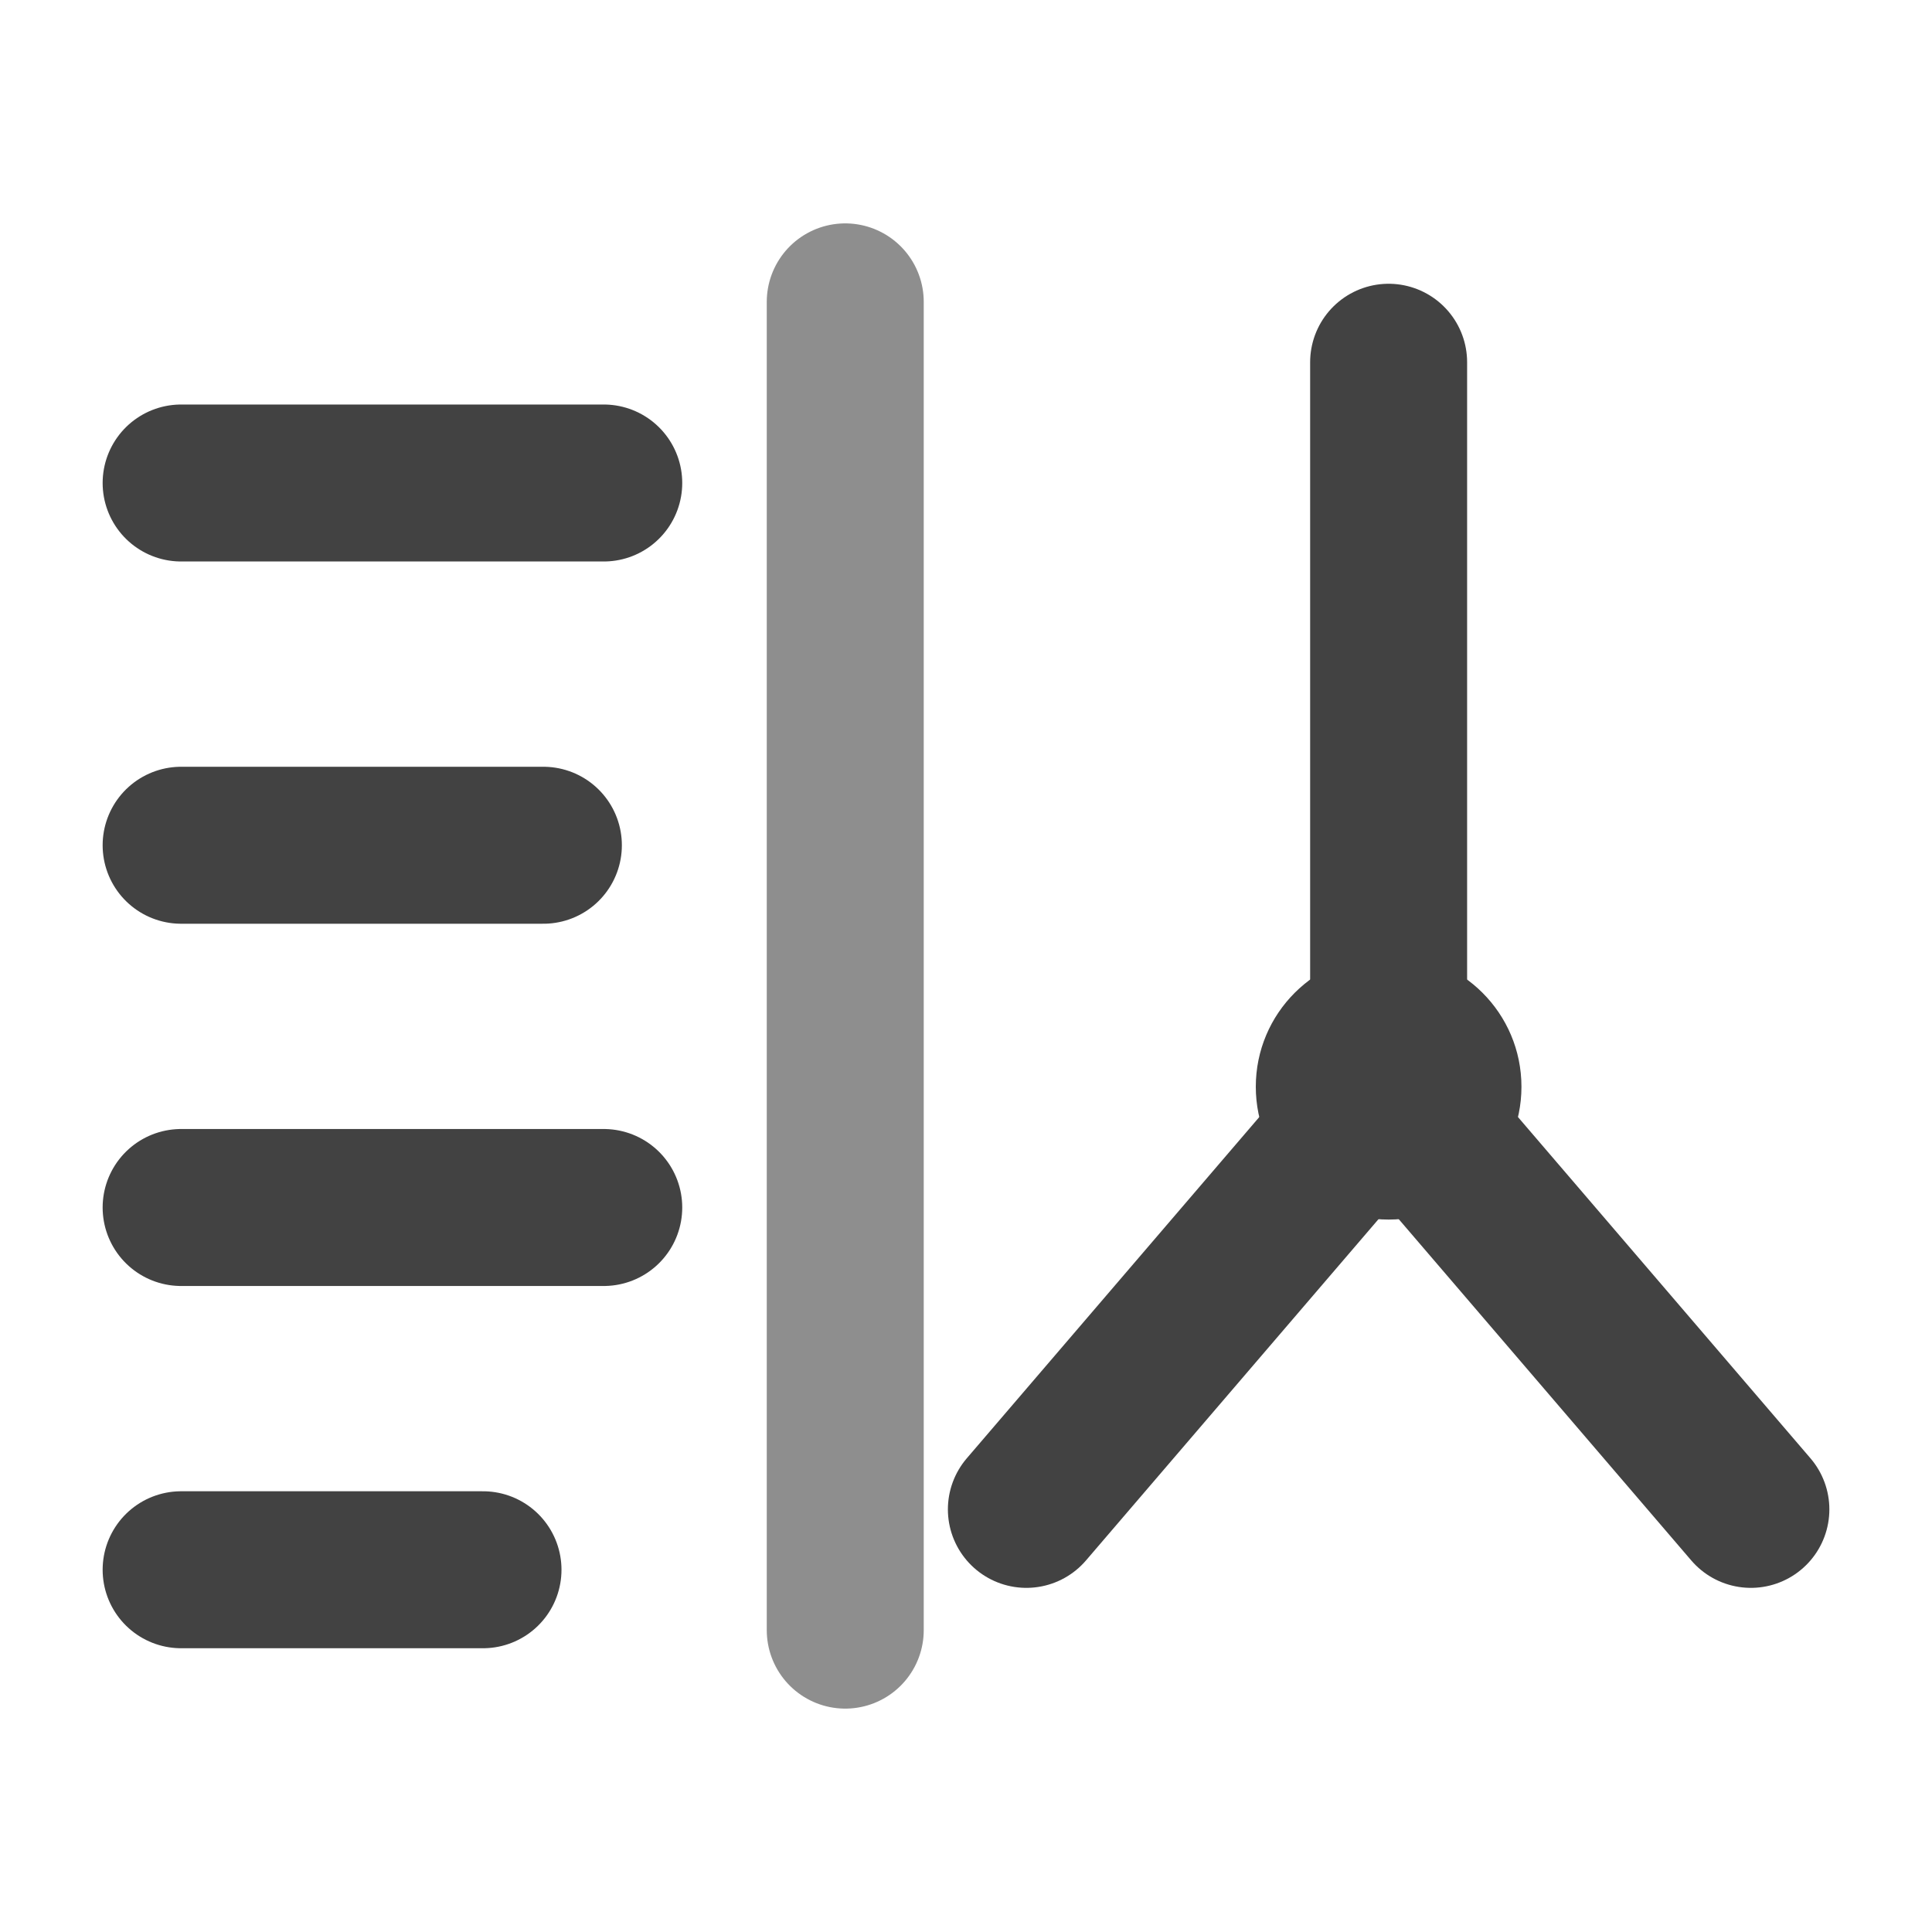
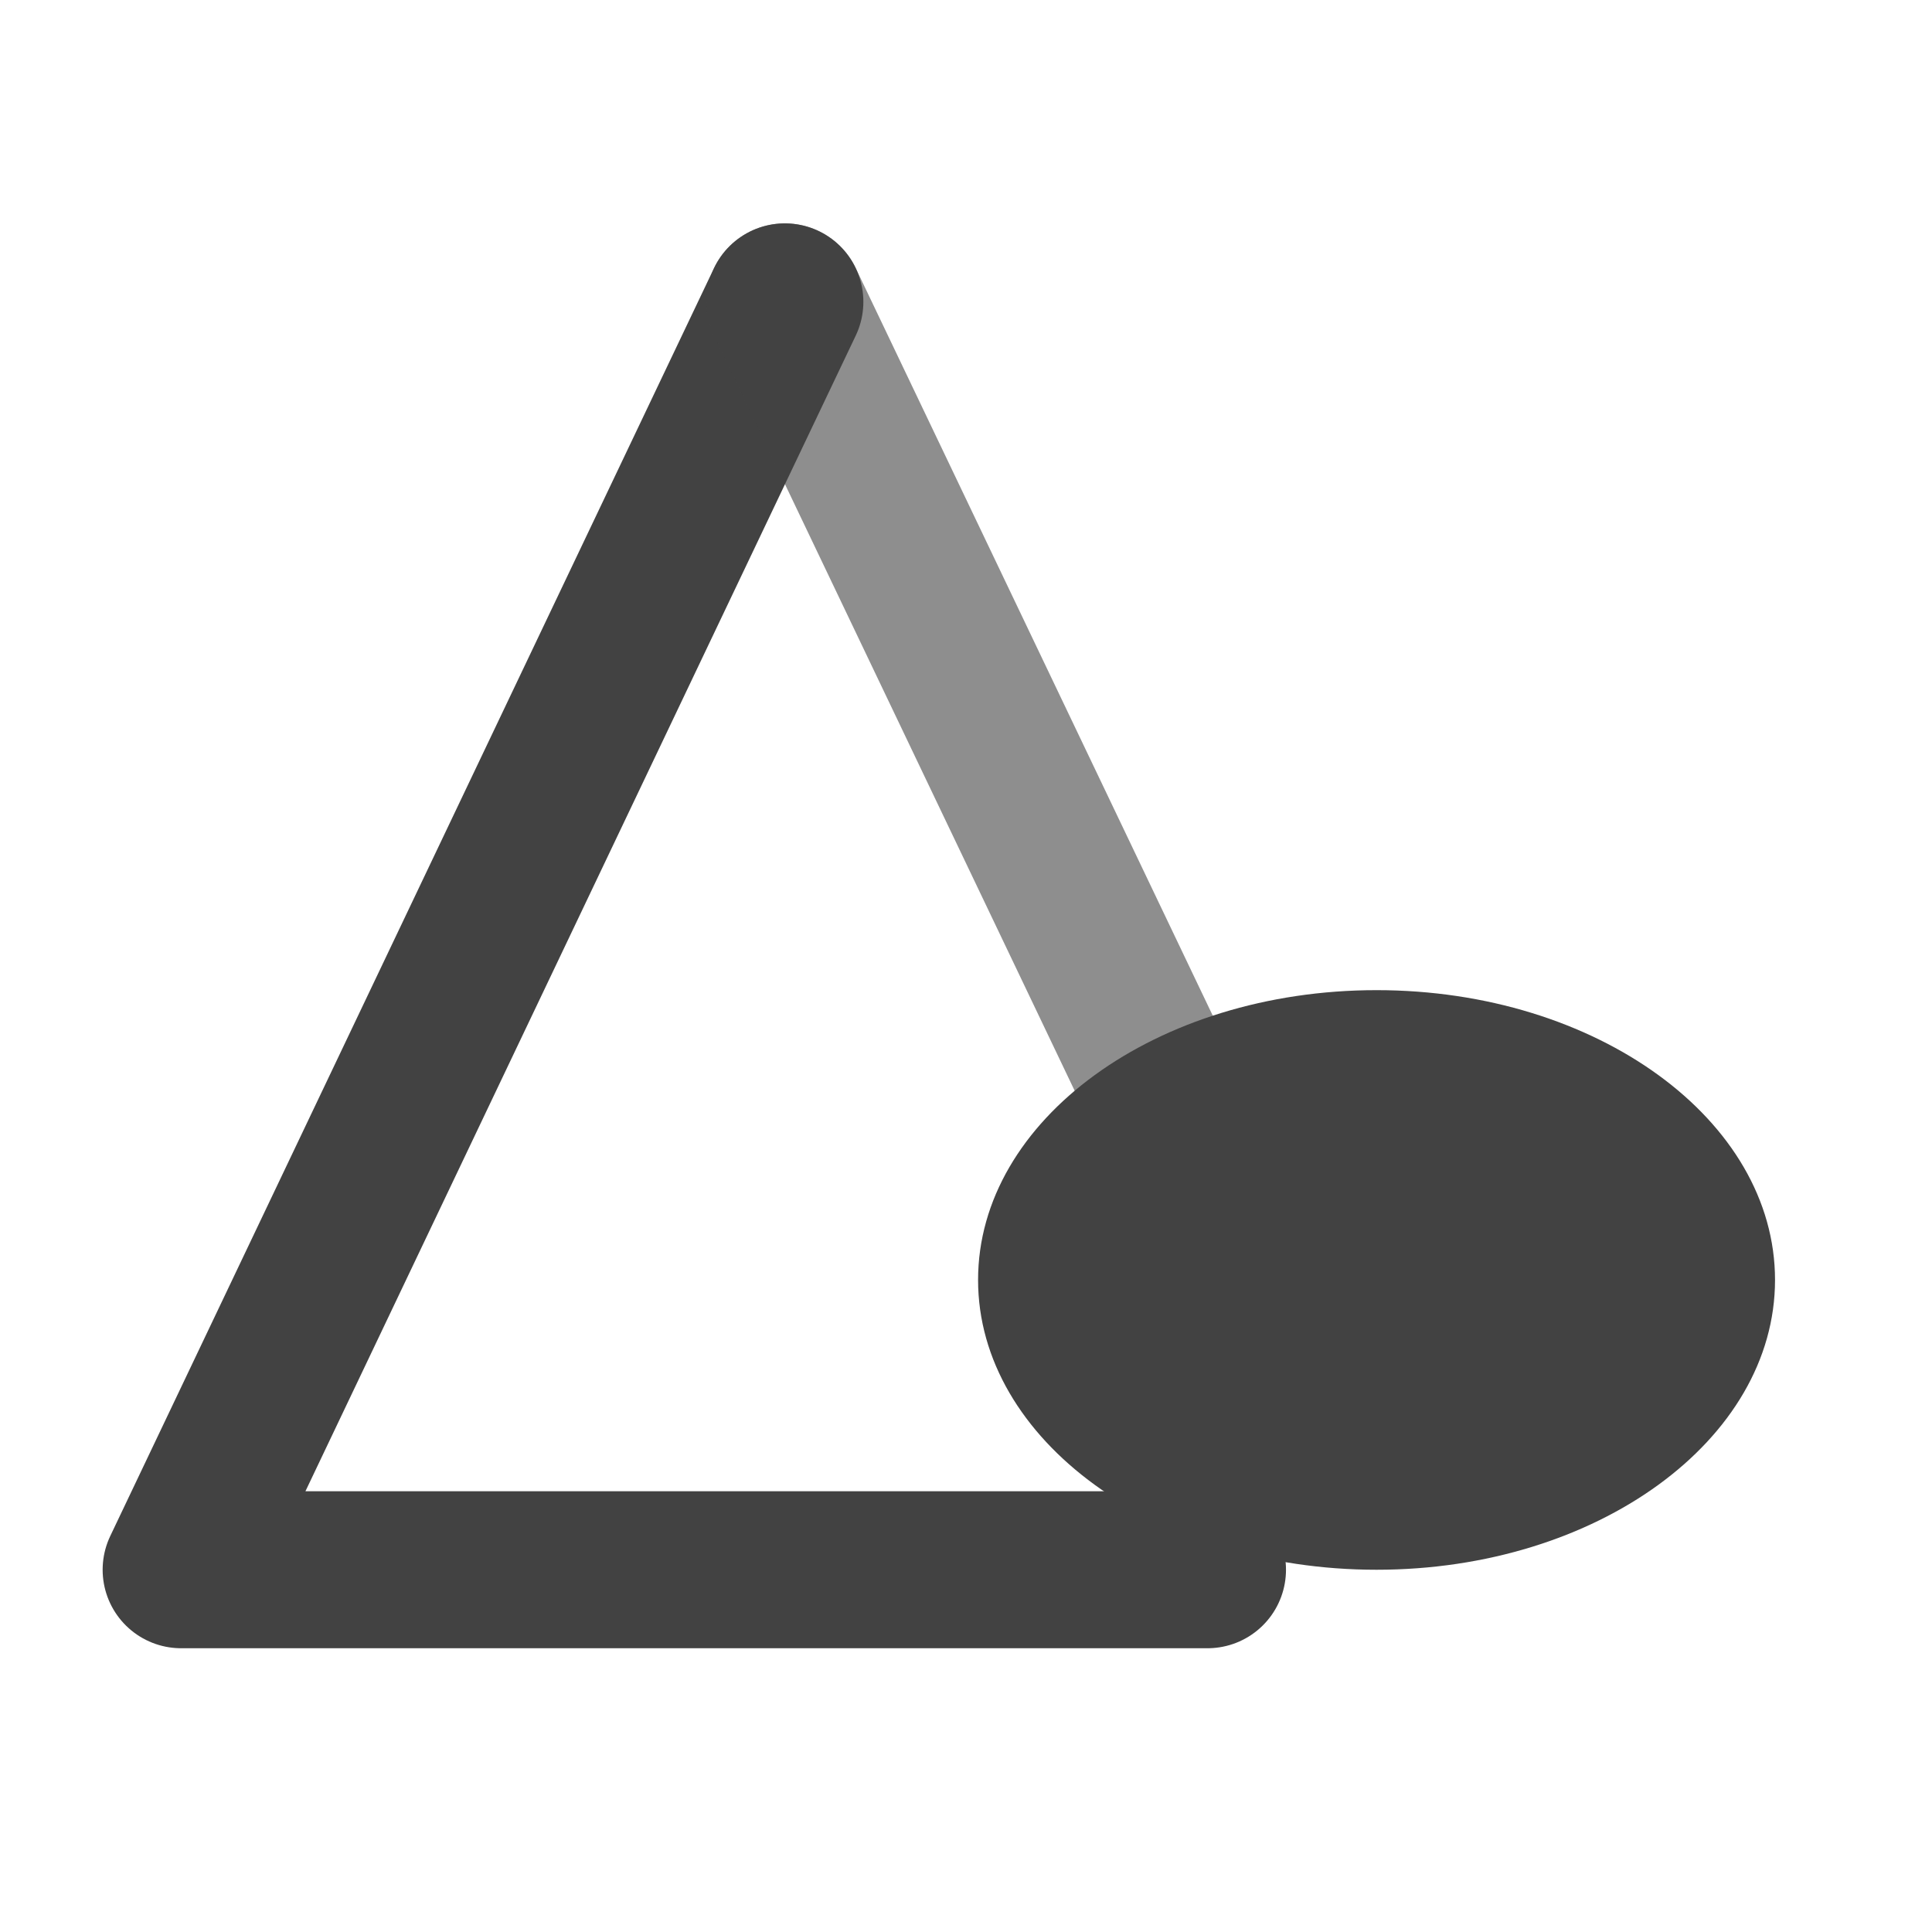
- <svg xmlns="http://www.w3.org/2000/svg" width="16" height="16" viewBox="0 0 16 16" fill="none" stroke="#424242" stroke-width="1.3" stroke-linecap="round">
-   <path d="M1.5 4h3.5M1.5 7h3M1.5 10h3.5M1.5 13h2.5" />
-   <path d="M7 2.5v11" opacity=".6" />
-   <path d="M11.5 9V3M11.5 9l-3 3.5M11.5 9l3 3.5" />
-   <circle cx="11.5" cy="9" r="1.1" fill="#424242" stroke="none" />
+ <svg xmlns="http://www.w3.org/2000/svg" width="16" height="16" viewBox="0 0 16 16" fill="none" stroke="#424242" stroke-width="1.3" stroke-linecap="round" stroke-linejoin="round">
+   <path d="M6.5 2.5L1.5 13h8.5" />
+   <path d="M6.5 2.5l3.2 6.7" opacity=".6" />
+   <ellipse cx="11.4" cy="10.6" rx="3.3" ry="2.4" fill="#424242" stroke="none" />
</svg>
